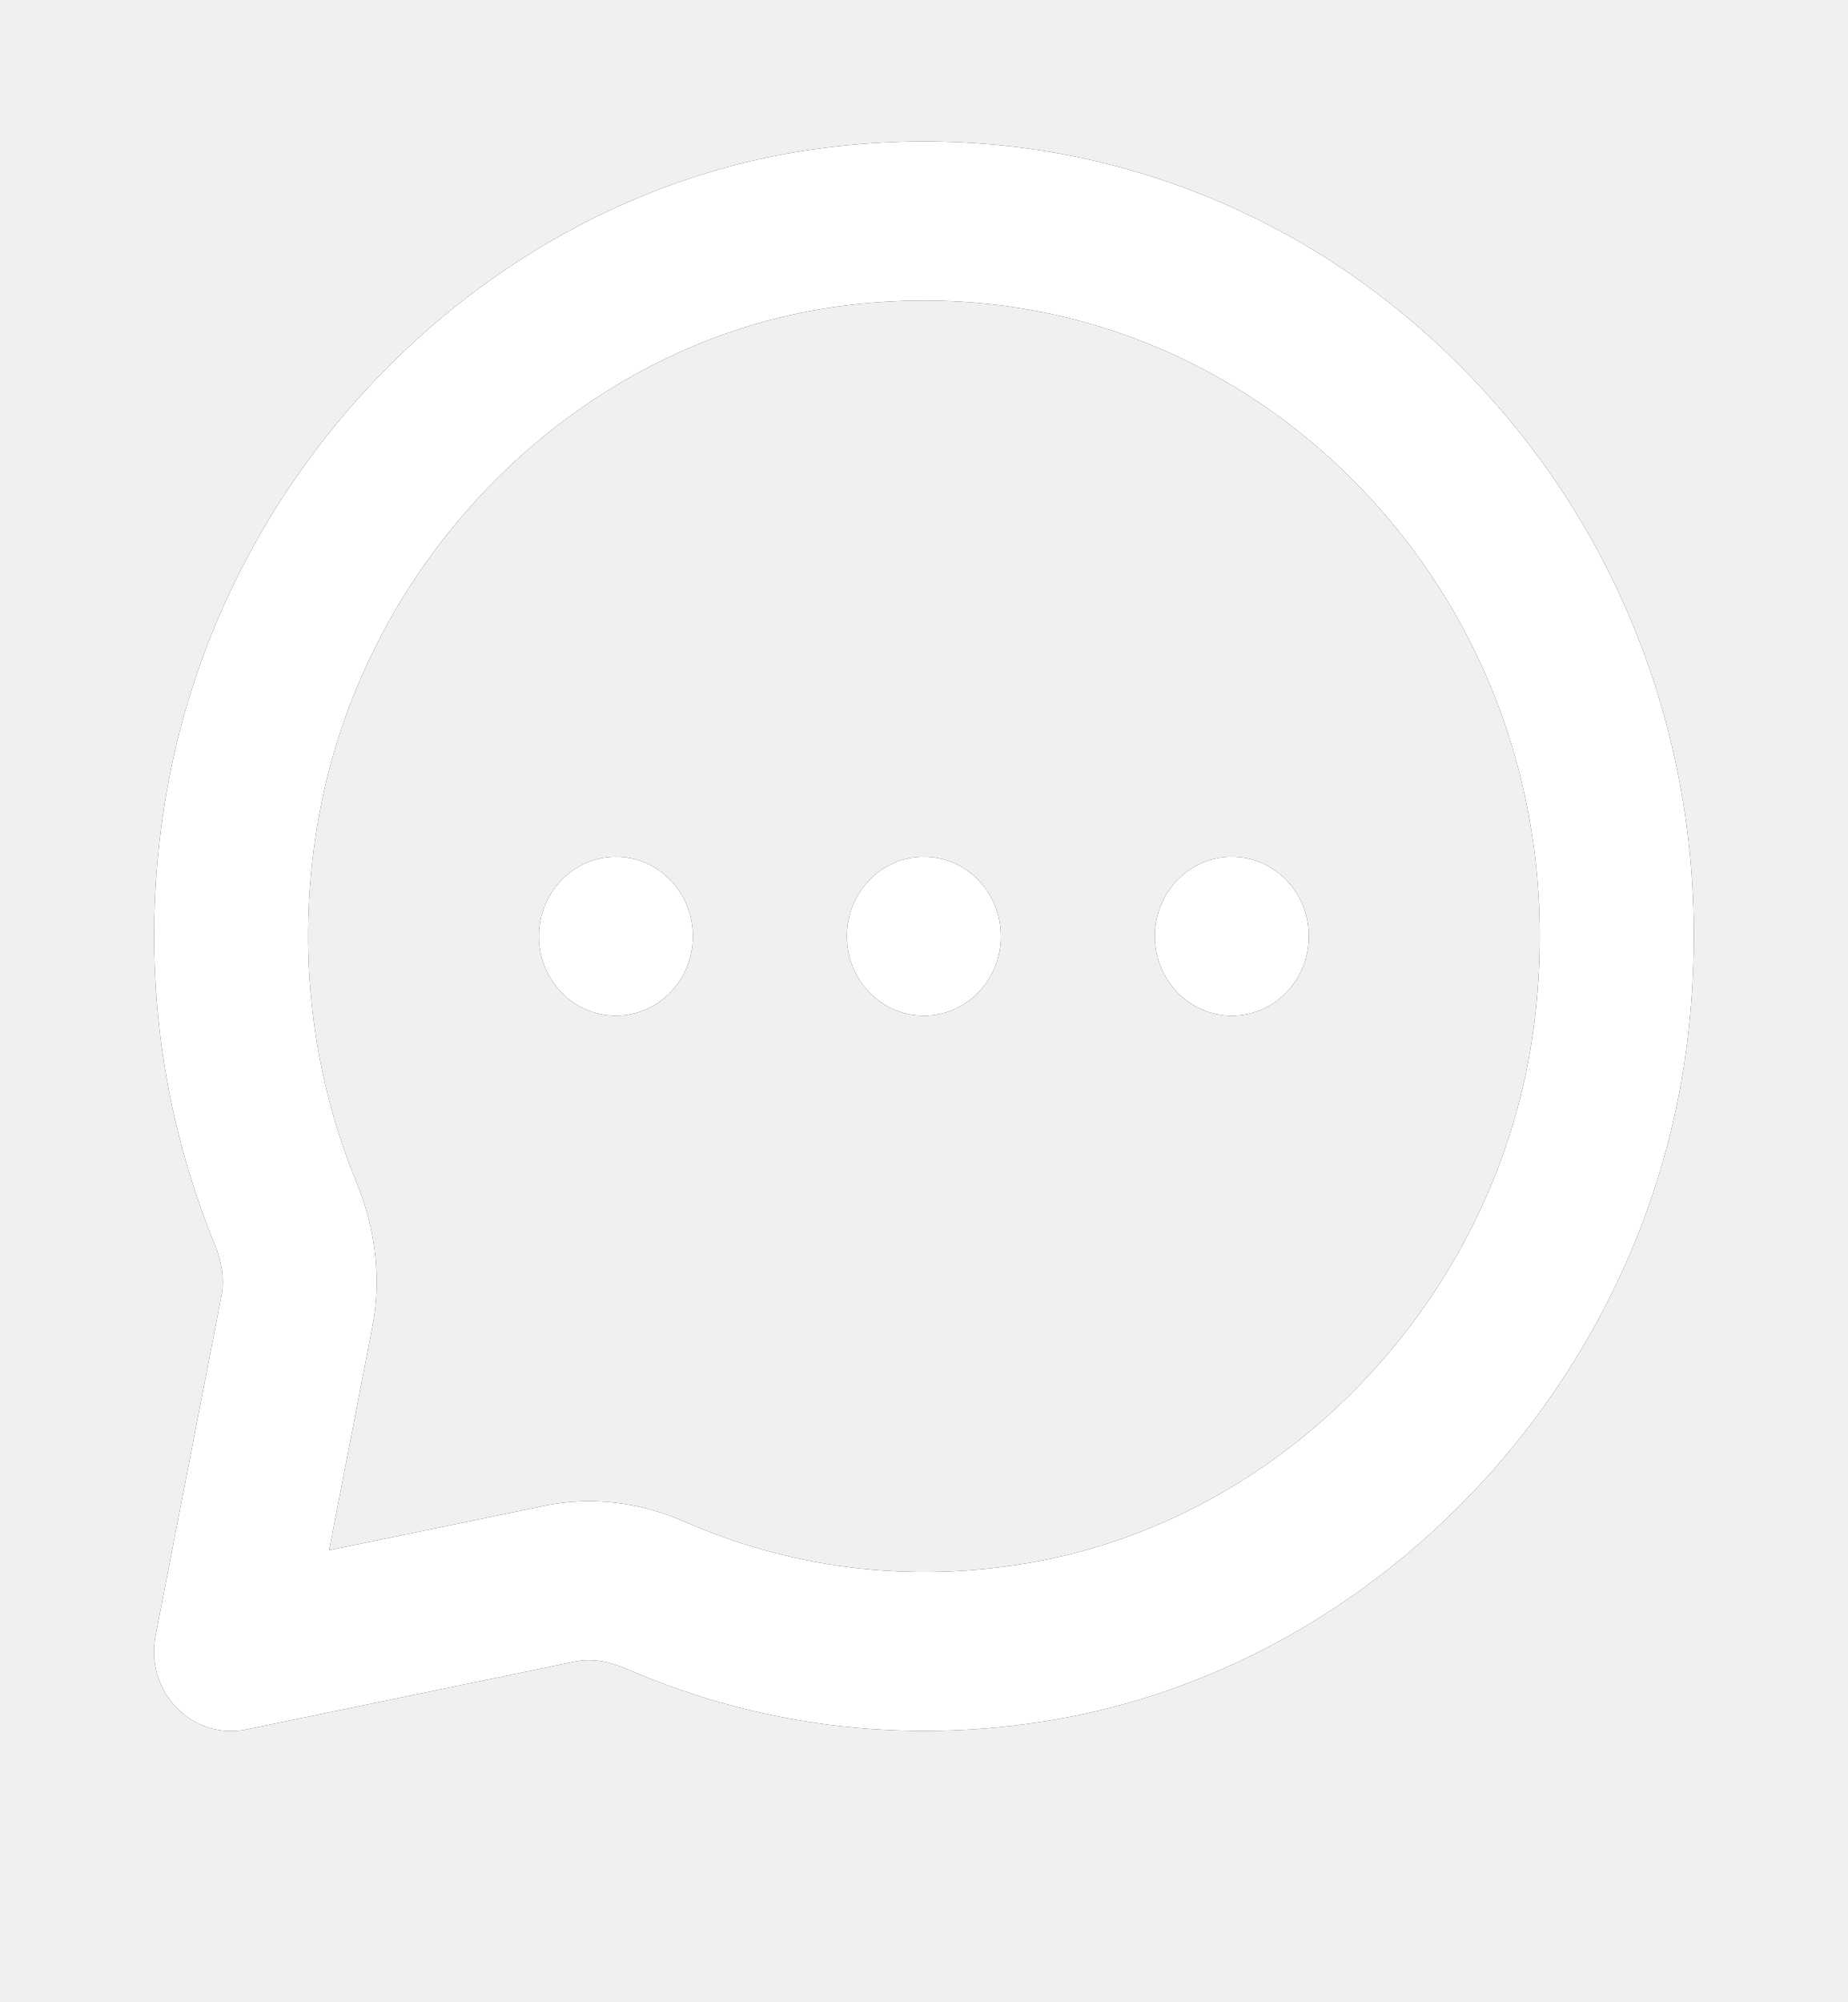
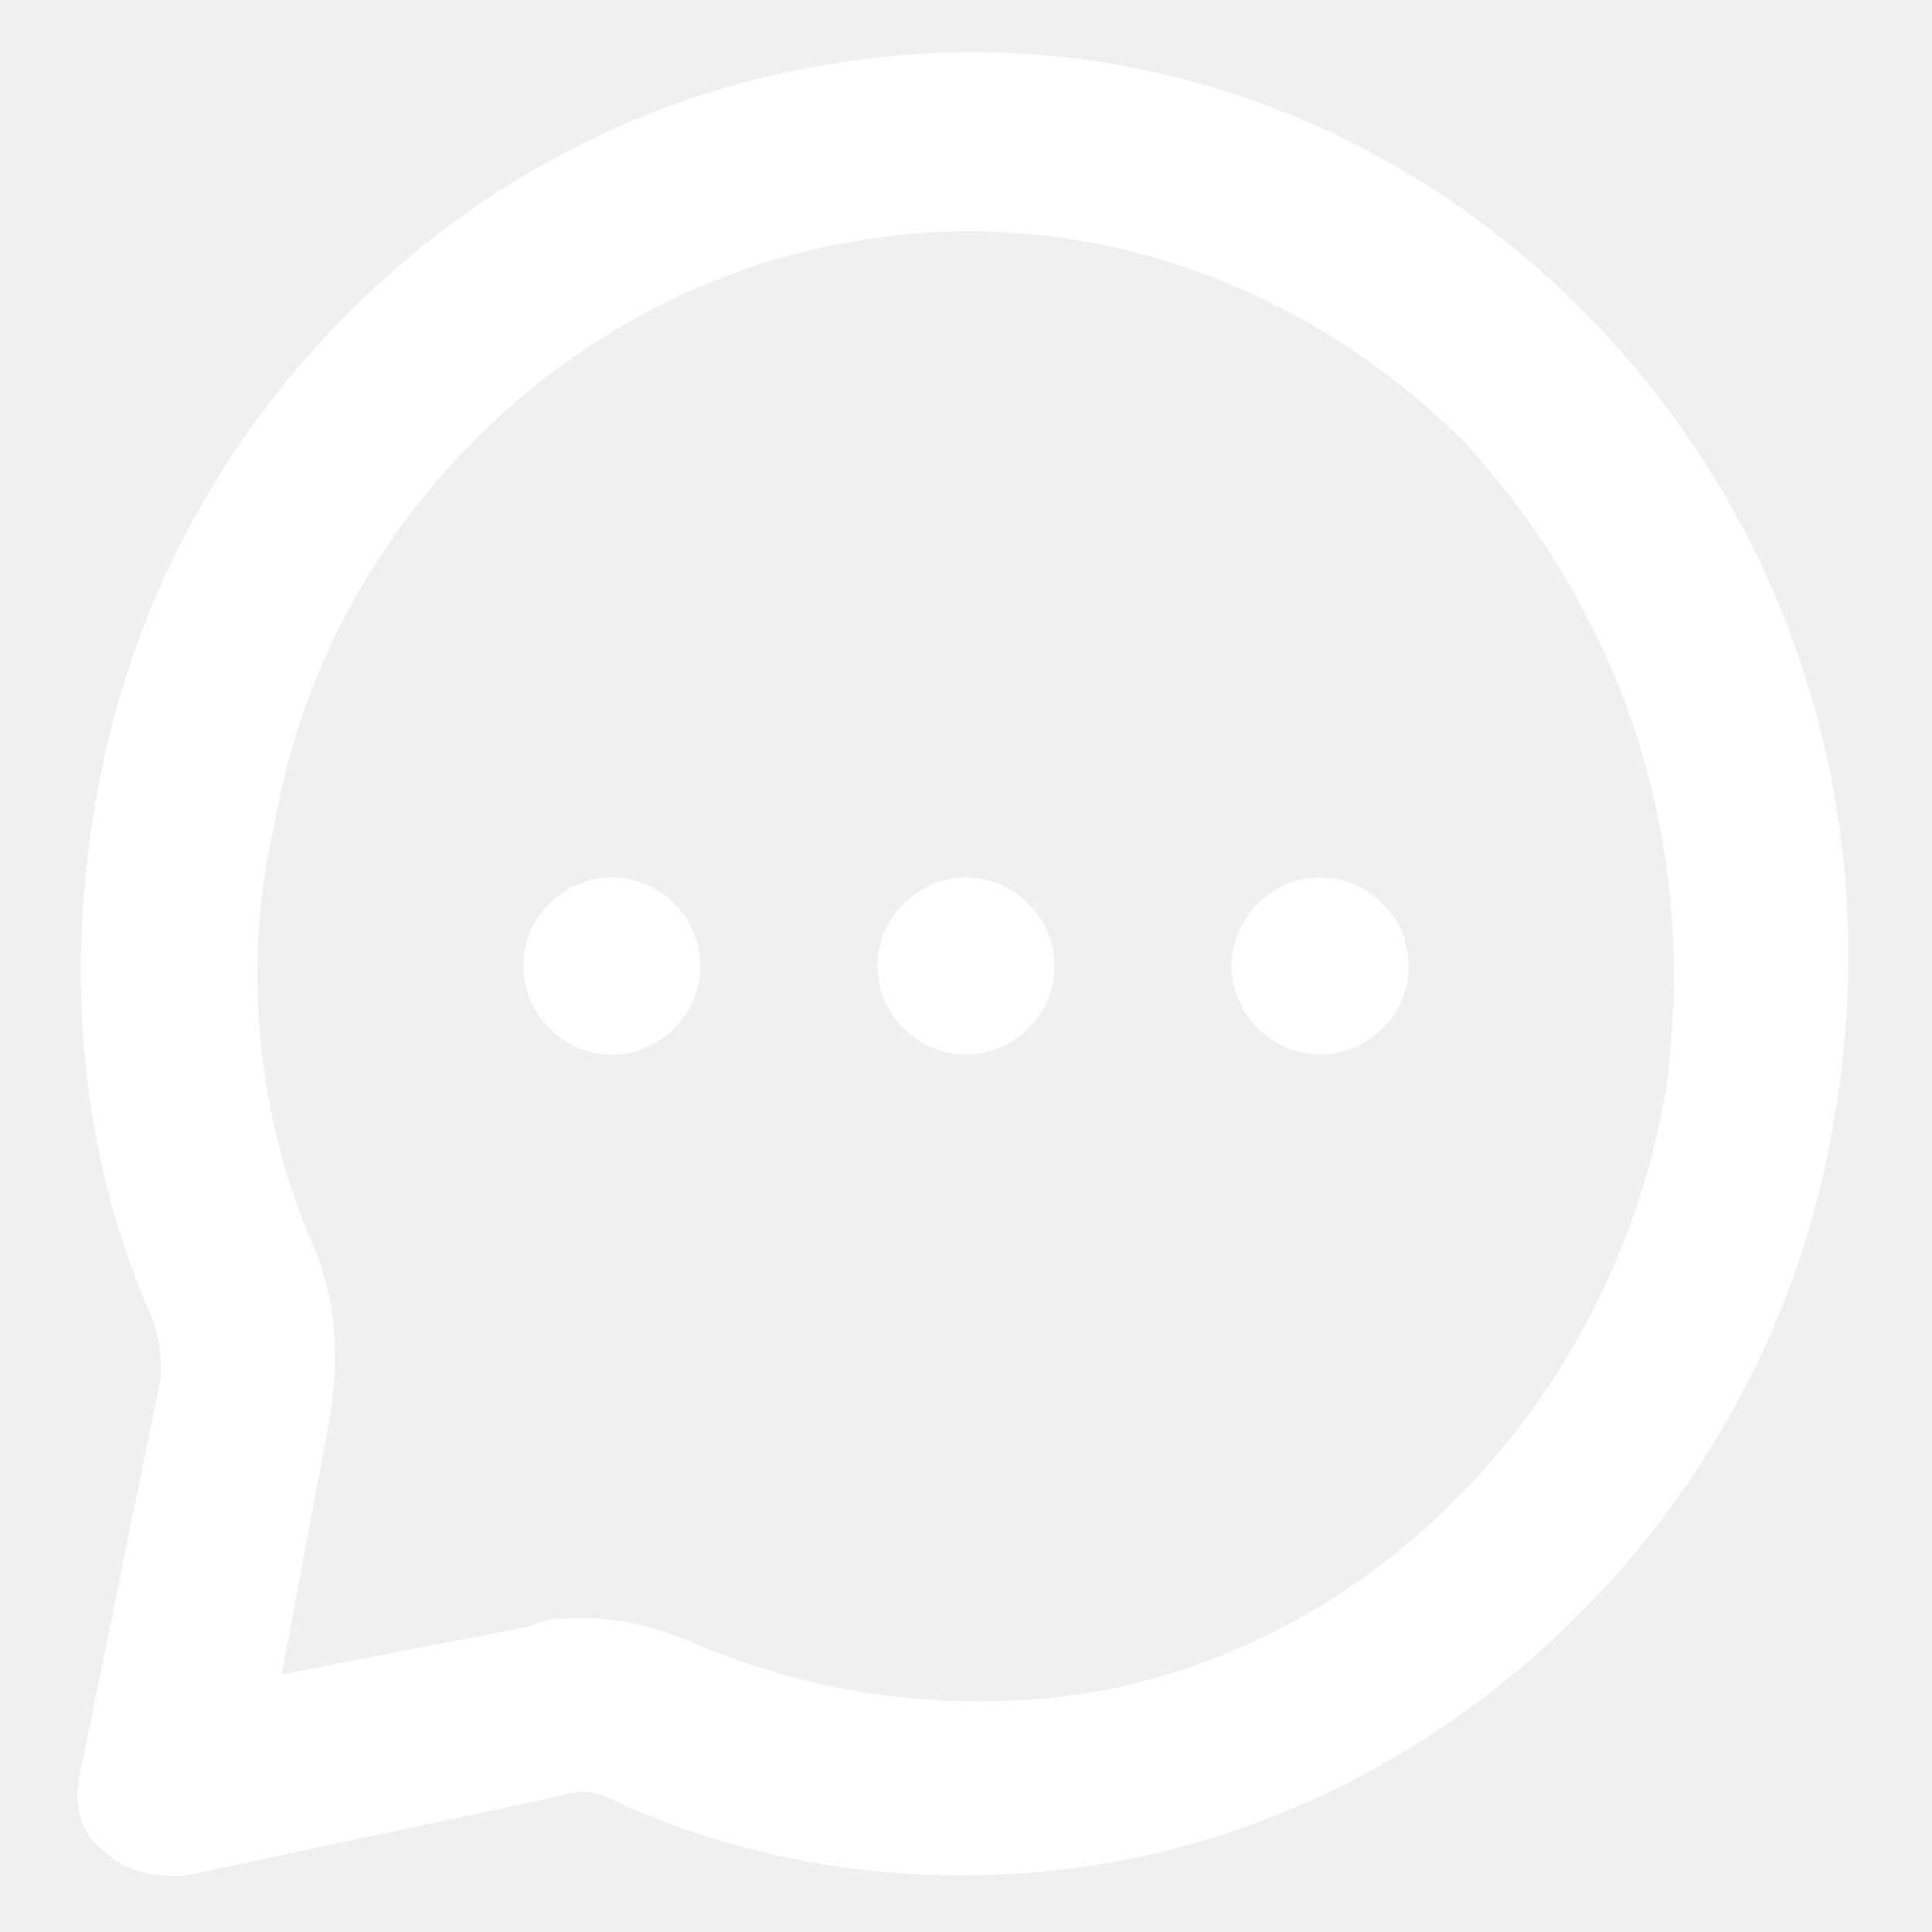
- <svg xmlns="http://www.w3.org/2000/svg" width="24" height="26" viewBox="0 0 24 26" fill="none">
-   <g id="Icon/Outline/message-circle">
-     <path id="Mask" fill-rule="evenodd" clip-rule="evenodd" d="M7 12.159C7 11.589 7.448 11.127 8 11.127C8.552 11.127 9 11.589 9 12.159C9 12.729 8.552 13.191 8 13.191C7.448 13.191 7 12.729 7 12.159ZM12 11.127C11.448 11.127 11 11.589 11 12.159C11 12.729 11.448 13.191 12 13.191C12.552 13.191 13 12.729 13 12.159C13 11.589 12.552 11.127 12 11.127ZM16 11.127C15.448 11.127 15 11.589 15 12.159C15 12.729 15.448 13.191 16 13.191C16.552 13.191 17 12.729 17 12.159C17 11.589 16.552 11.127 16 11.127ZM19.899 13.496C19.392 16.855 16.769 19.641 13.52 20.269C11.951 20.575 10.353 20.4 8.903 19.767C8.492 19.587 8.067 19.496 7.65 19.496C7.46 19.496 7.272 19.515 7.087 19.553L4.275 20.133L4.838 17.225C4.956 16.621 4.884 15.975 4.631 15.357C4.017 13.86 3.849 12.212 4.144 10.591C4.753 7.237 7.451 4.53 10.706 4.007C13.296 3.591 15.829 4.433 17.657 6.32C19.486 8.208 20.303 10.823 19.899 13.496ZM19.072 4.86C16.787 2.502 13.627 1.45 10.398 1.965C6.321 2.622 2.941 6.012 2.178 10.21C1.81 12.231 2.022 14.289 2.789 16.16C2.886 16.399 2.916 16.621 2.878 16.82L2.02 21.246C1.954 21.585 2.057 21.935 2.294 22.178C2.483 22.374 2.738 22.481 3.001 22.481C3.066 22.481 3.131 22.475 3.197 22.461L7.48 21.576C7.726 21.528 7.964 21.599 8.123 21.667C9.938 22.459 11.932 22.677 13.888 22.298C17.956 21.511 21.24 18.021 21.876 13.813C22.378 10.482 21.357 7.218 19.072 4.86Z" fill="#231F20" />
-     <mask id="mask0" mask-type="alpha" maskUnits="userSpaceOnUse" x="2" y="1" width="21" height="22">
-       <path id="Mask_2" fill-rule="evenodd" clip-rule="evenodd" d="M7 12.159C7 11.589 7.448 11.127 8 11.127C8.552 11.127 9 11.589 9 12.159C9 12.729 8.552 13.191 8 13.191C7.448 13.191 7 12.729 7 12.159ZM12 11.127C11.448 11.127 11 11.589 11 12.159C11 12.729 11.448 13.191 12 13.191C12.552 13.191 13 12.729 13 12.159C13 11.589 12.552 11.127 12 11.127ZM16 11.127C15.448 11.127 15 11.589 15 12.159C15 12.729 15.448 13.191 16 13.191C16.552 13.191 17 12.729 17 12.159C17 11.589 16.552 11.127 16 11.127ZM19.899 13.496C19.392 16.855 16.769 19.641 13.52 20.269C11.951 20.575 10.353 20.4 8.903 19.767C8.492 19.587 8.067 19.496 7.65 19.496C7.46 19.496 7.272 19.515 7.087 19.553L4.275 20.133L4.838 17.225C4.956 16.621 4.884 15.975 4.631 15.357C4.017 13.86 3.849 12.212 4.144 10.591C4.753 7.237 7.451 4.53 10.706 4.007C13.296 3.591 15.829 4.433 17.657 6.32C19.486 8.208 20.303 10.823 19.899 13.496ZM19.072 4.86C16.787 2.502 13.627 1.45 10.398 1.965C6.321 2.622 2.941 6.012 2.178 10.21C1.81 12.231 2.022 14.289 2.789 16.16C2.886 16.399 2.916 16.621 2.878 16.82L2.02 21.246C1.954 21.585 2.057 21.935 2.294 22.178C2.483 22.374 2.738 22.481 3.001 22.481C3.066 22.481 3.131 22.475 3.197 22.461L7.48 21.576C7.726 21.528 7.964 21.599 8.123 21.667C9.938 22.459 11.932 22.677 13.888 22.298C17.956 21.511 21.24 18.021 21.876 13.813C22.378 10.482 21.357 7.218 19.072 4.86Z" fill="white" />
-     </mask>
-     <g mask="url(#mask0)">
-       <g id="ð¨ Color">
-         <rect id="Base" y="0.806" width="24" height="24.773" fill="white" />
-       </g>
-     </g>
-   </g>
+ <svg xmlns="http://www.w3.org/2000/svg" version="1.1" id="Layer_1" x="0px" y="0px" viewBox="0 0 24 24" style="enable-background:new 0 0 24 24;" xml:space="preserve">
+   <style type="text/css">
+ 	.st0{fill-rule:evenodd;clip-rule:evenodd;fill:#FFFFFF;}
+ </style>
+   <path id="Mask" class="st0" d="M6.5,12c0-0.6,0.5-1.1,1.1-1.1s1.1,0.5,1.1,1.1c0,0.6-0.5,1.1-1.1,1.1S6.5,12.6,6.5,12z M12,10.9  c-0.6,0-1.1,0.5-1.1,1.1c0,0.6,0.5,1.1,1.1,1.1c0.6,0,1.1-0.5,1.1-1.1C13.1,11.4,12.6,10.9,12,10.9z M16.4,10.9  c-0.6,0-1.1,0.5-1.1,1.1c0,0.6,0.5,1.1,1.1,1.1c0.6,0,1.1-0.5,1.1-1.1C17.5,11.4,17,10.9,16.4,10.9z M20.7,13.5  c-0.6,3.7-3.4,6.8-7,7.5c-1.7,0.3-3.5,0.1-5.1-0.6c-0.5-0.2-0.9-0.3-1.4-0.3c-0.2,0-0.4,0-0.6,0.1l-3.1,0.6l0.6-3.2  c0.1-0.7,0.1-1.4-0.2-2.1c-0.7-1.6-0.9-3.5-0.5-5.2C4,6.6,7,3.6,10.6,3c2.8-0.5,5.6,0.5,7.6,2.5C20.2,7.7,21.1,10.5,20.7,13.5z   M19.8,4c-2.5-2.6-6-3.8-9.5-3.2C5.8,1.5,2,5.2,1.2,9.9c-0.4,2.2-0.2,4.5,0.7,6.5C2,16.7,2,16.9,2,17.1L1,22c-0.1,0.4,0,0.8,0.3,1  c0.2,0.2,0.5,0.3,0.8,0.3c0.1,0,0.1,0,0.2,0l4.7-1c0.3-0.1,0.5,0,0.7,0.1c2,0.9,4.2,1.1,6.3,0.7c4.5-0.9,8.1-4.7,8.8-9.3  C23.4,10.2,22.3,6.6,19.8,4z" />
</svg>
